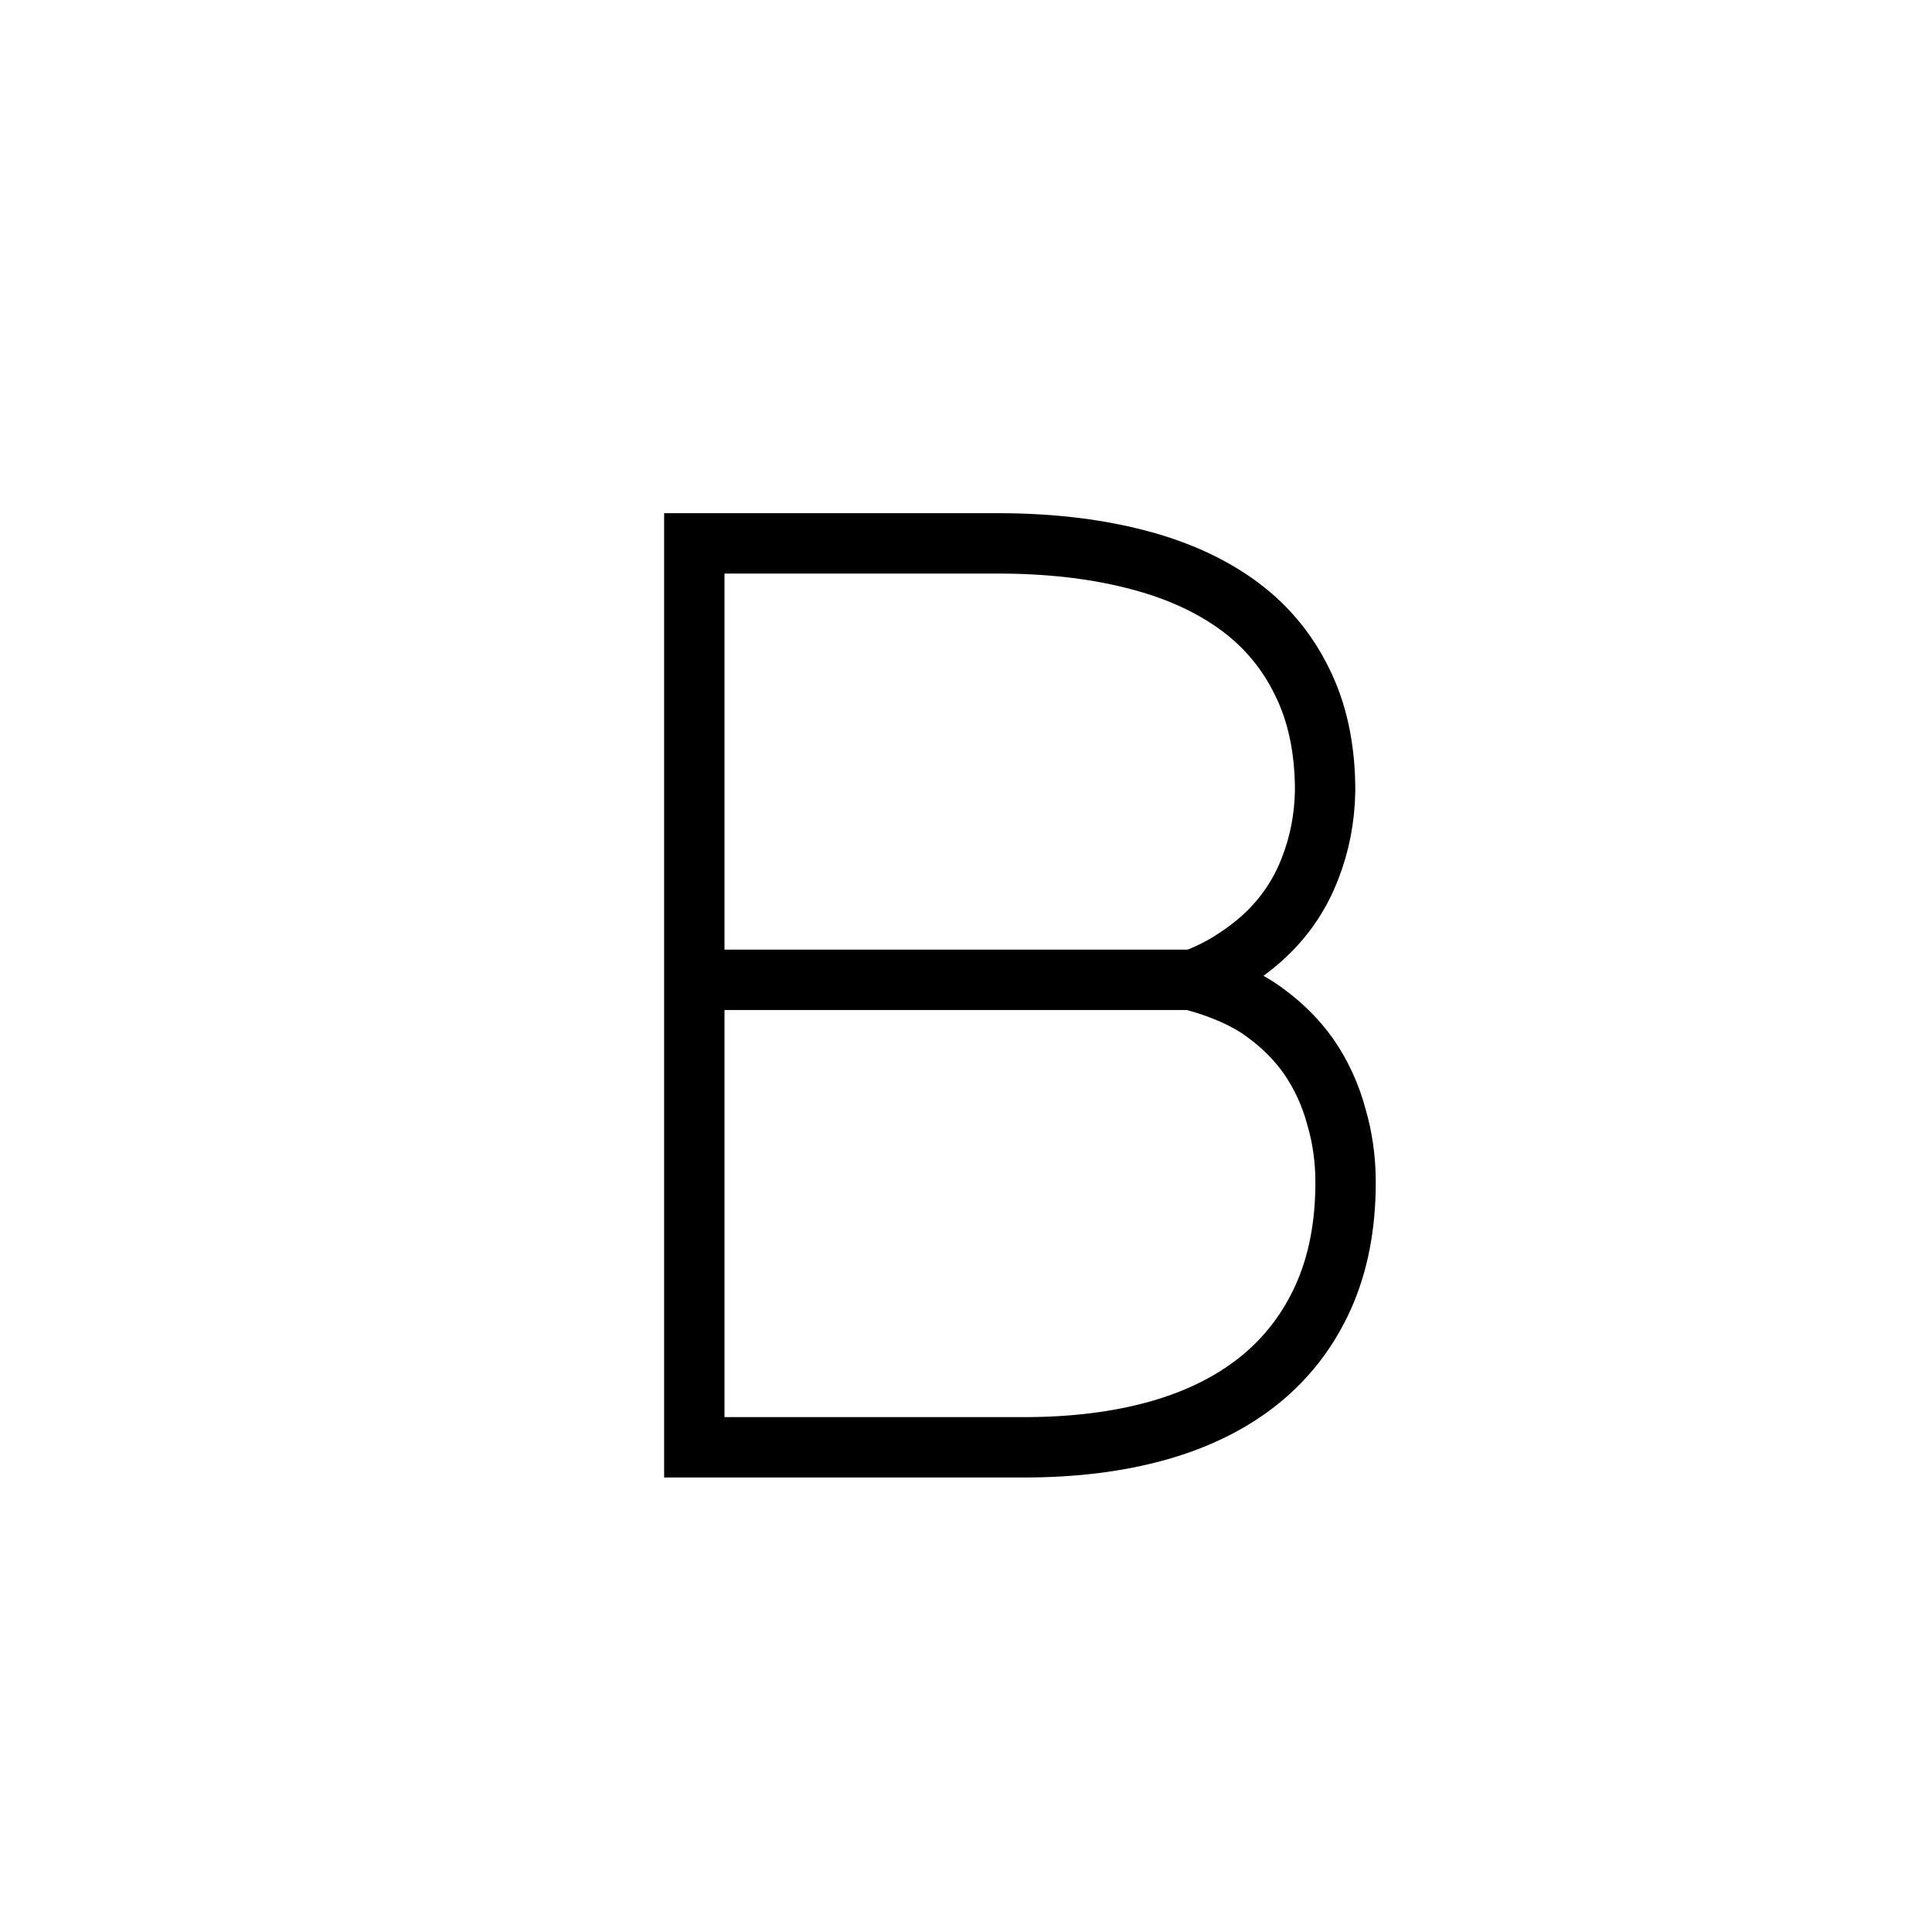
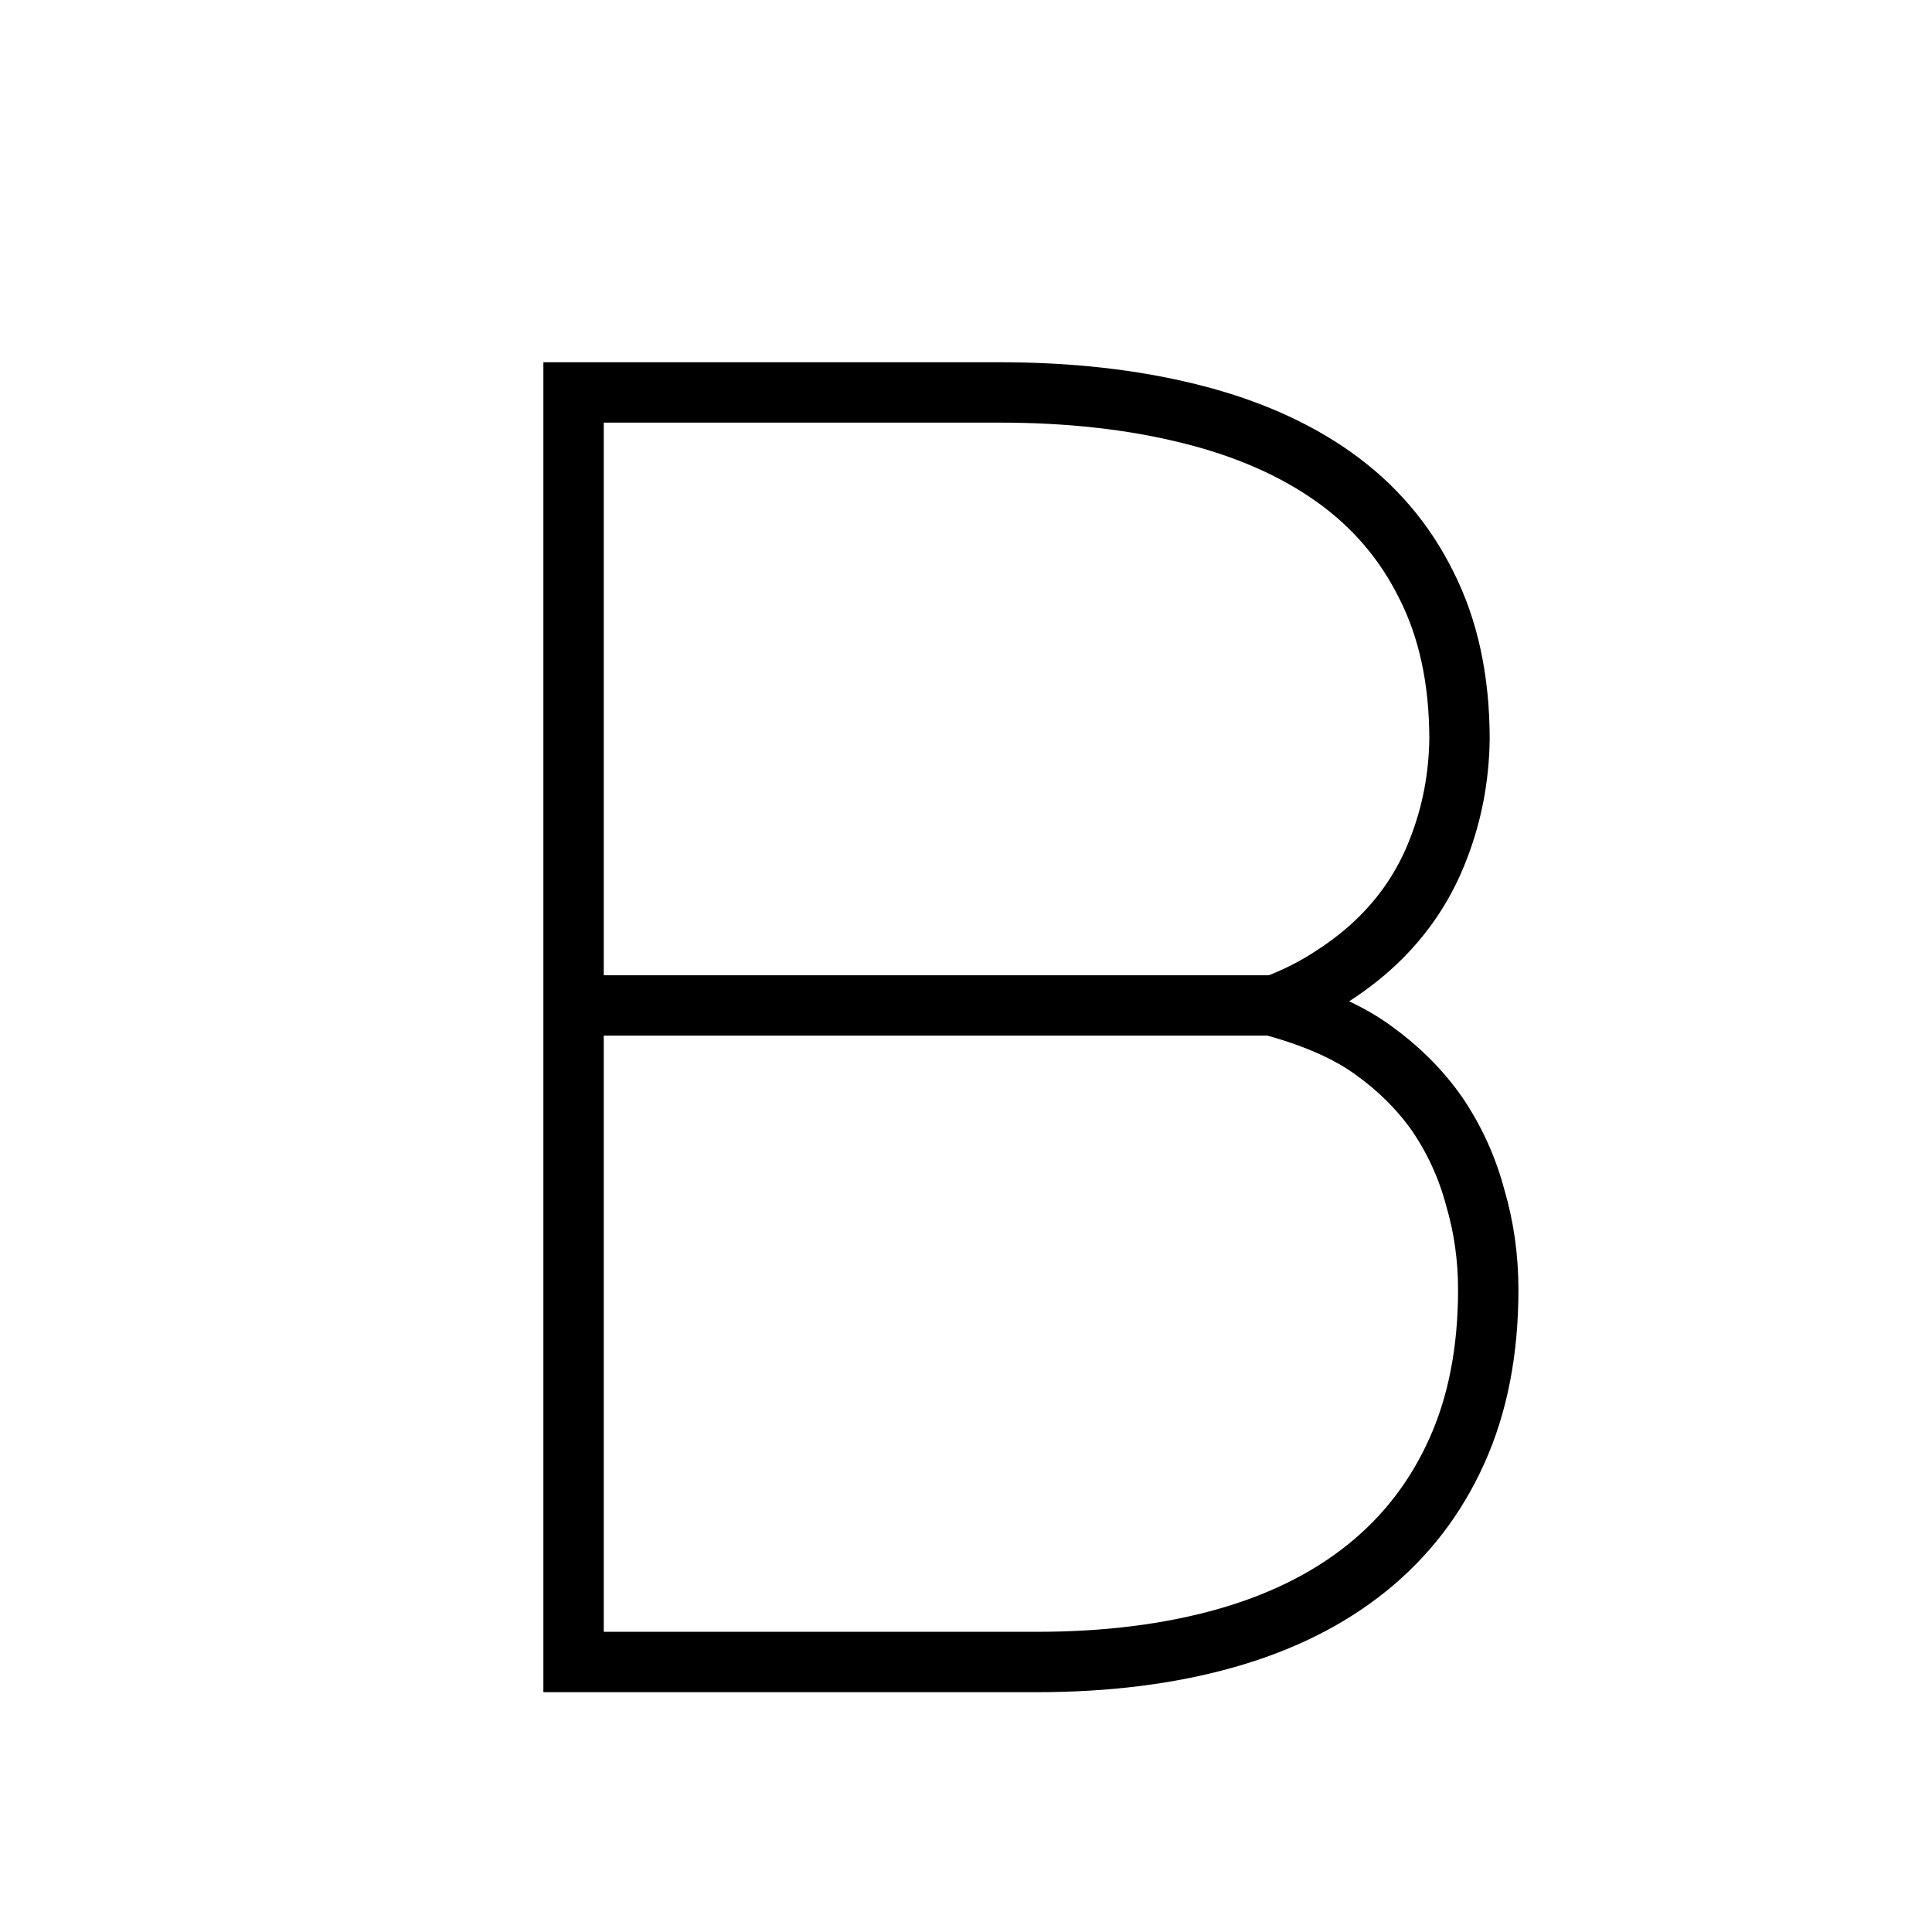
<svg xmlns="http://www.w3.org/2000/svg" viewBox="0 0 32 32" fill="none" stroke="#000">
-   <path d="M11.5 23.972H16.96C17.783 23.972 18.523 23.88 19.182 23.695C19.84 23.509 20.398 23.232 20.858 22.862C21.317 22.491 21.67 22.032 21.917 21.484C22.164 20.935 22.287 20.301 22.287 19.581C22.287 19.204 22.236 18.841 22.133 18.491C22.037 18.135 21.886 17.806 21.68 17.504C21.482 17.223 21.235 16.976 20.94 16.764C20.652 16.551 20.261 16.376 19.768 16.239V16.229C20.021 16.133 20.251 16.017 20.457 15.879C20.669 15.742 20.858 15.591 21.022 15.427C21.324 15.125 21.55 14.776 21.701 14.378C21.859 13.974 21.941 13.545 21.948 13.093C21.948 12.393 21.817 11.787 21.557 11.273C21.303 10.758 20.94 10.333 20.467 9.997C19.994 9.662 19.422 9.411 18.75 9.247C18.085 9.082 17.344 9 16.529 9H11.5L11.5 16.229L11.5 23.972Z" />
-   <path d="M20.136 16.229H11.886" />
+   <path d="M9.5 27.528H17.169C18.324 27.528 19.364 27.398 20.288 27.138C21.213 26.878 21.997 26.488 22.643 25.968C23.288 25.448 23.784 24.803 24.13 24.033C24.477 23.263 24.65 22.372 24.65 21.361C24.65 20.831 24.578 20.321 24.433 19.83C24.299 19.329 24.087 18.867 23.798 18.444C23.519 18.049 23.172 17.702 22.758 17.404C22.354 17.105 21.805 16.86 21.112 16.667V16.653C21.468 16.518 21.791 16.354 22.079 16.162C22.378 15.969 22.643 15.757 22.874 15.526C23.297 15.103 23.615 14.612 23.827 14.053C24.048 13.485 24.164 12.883 24.174 12.248C24.174 11.266 23.991 10.414 23.625 9.692C23.268 8.97 22.758 8.373 22.094 7.901C21.429 7.429 20.625 7.078 19.682 6.847C18.748 6.616 17.708 6.5 16.562 6.5H9.5L9.5 16.653L9.5 27.528Z" />
+   <path d="M21.042 16.653H9.042" />
</svg>
